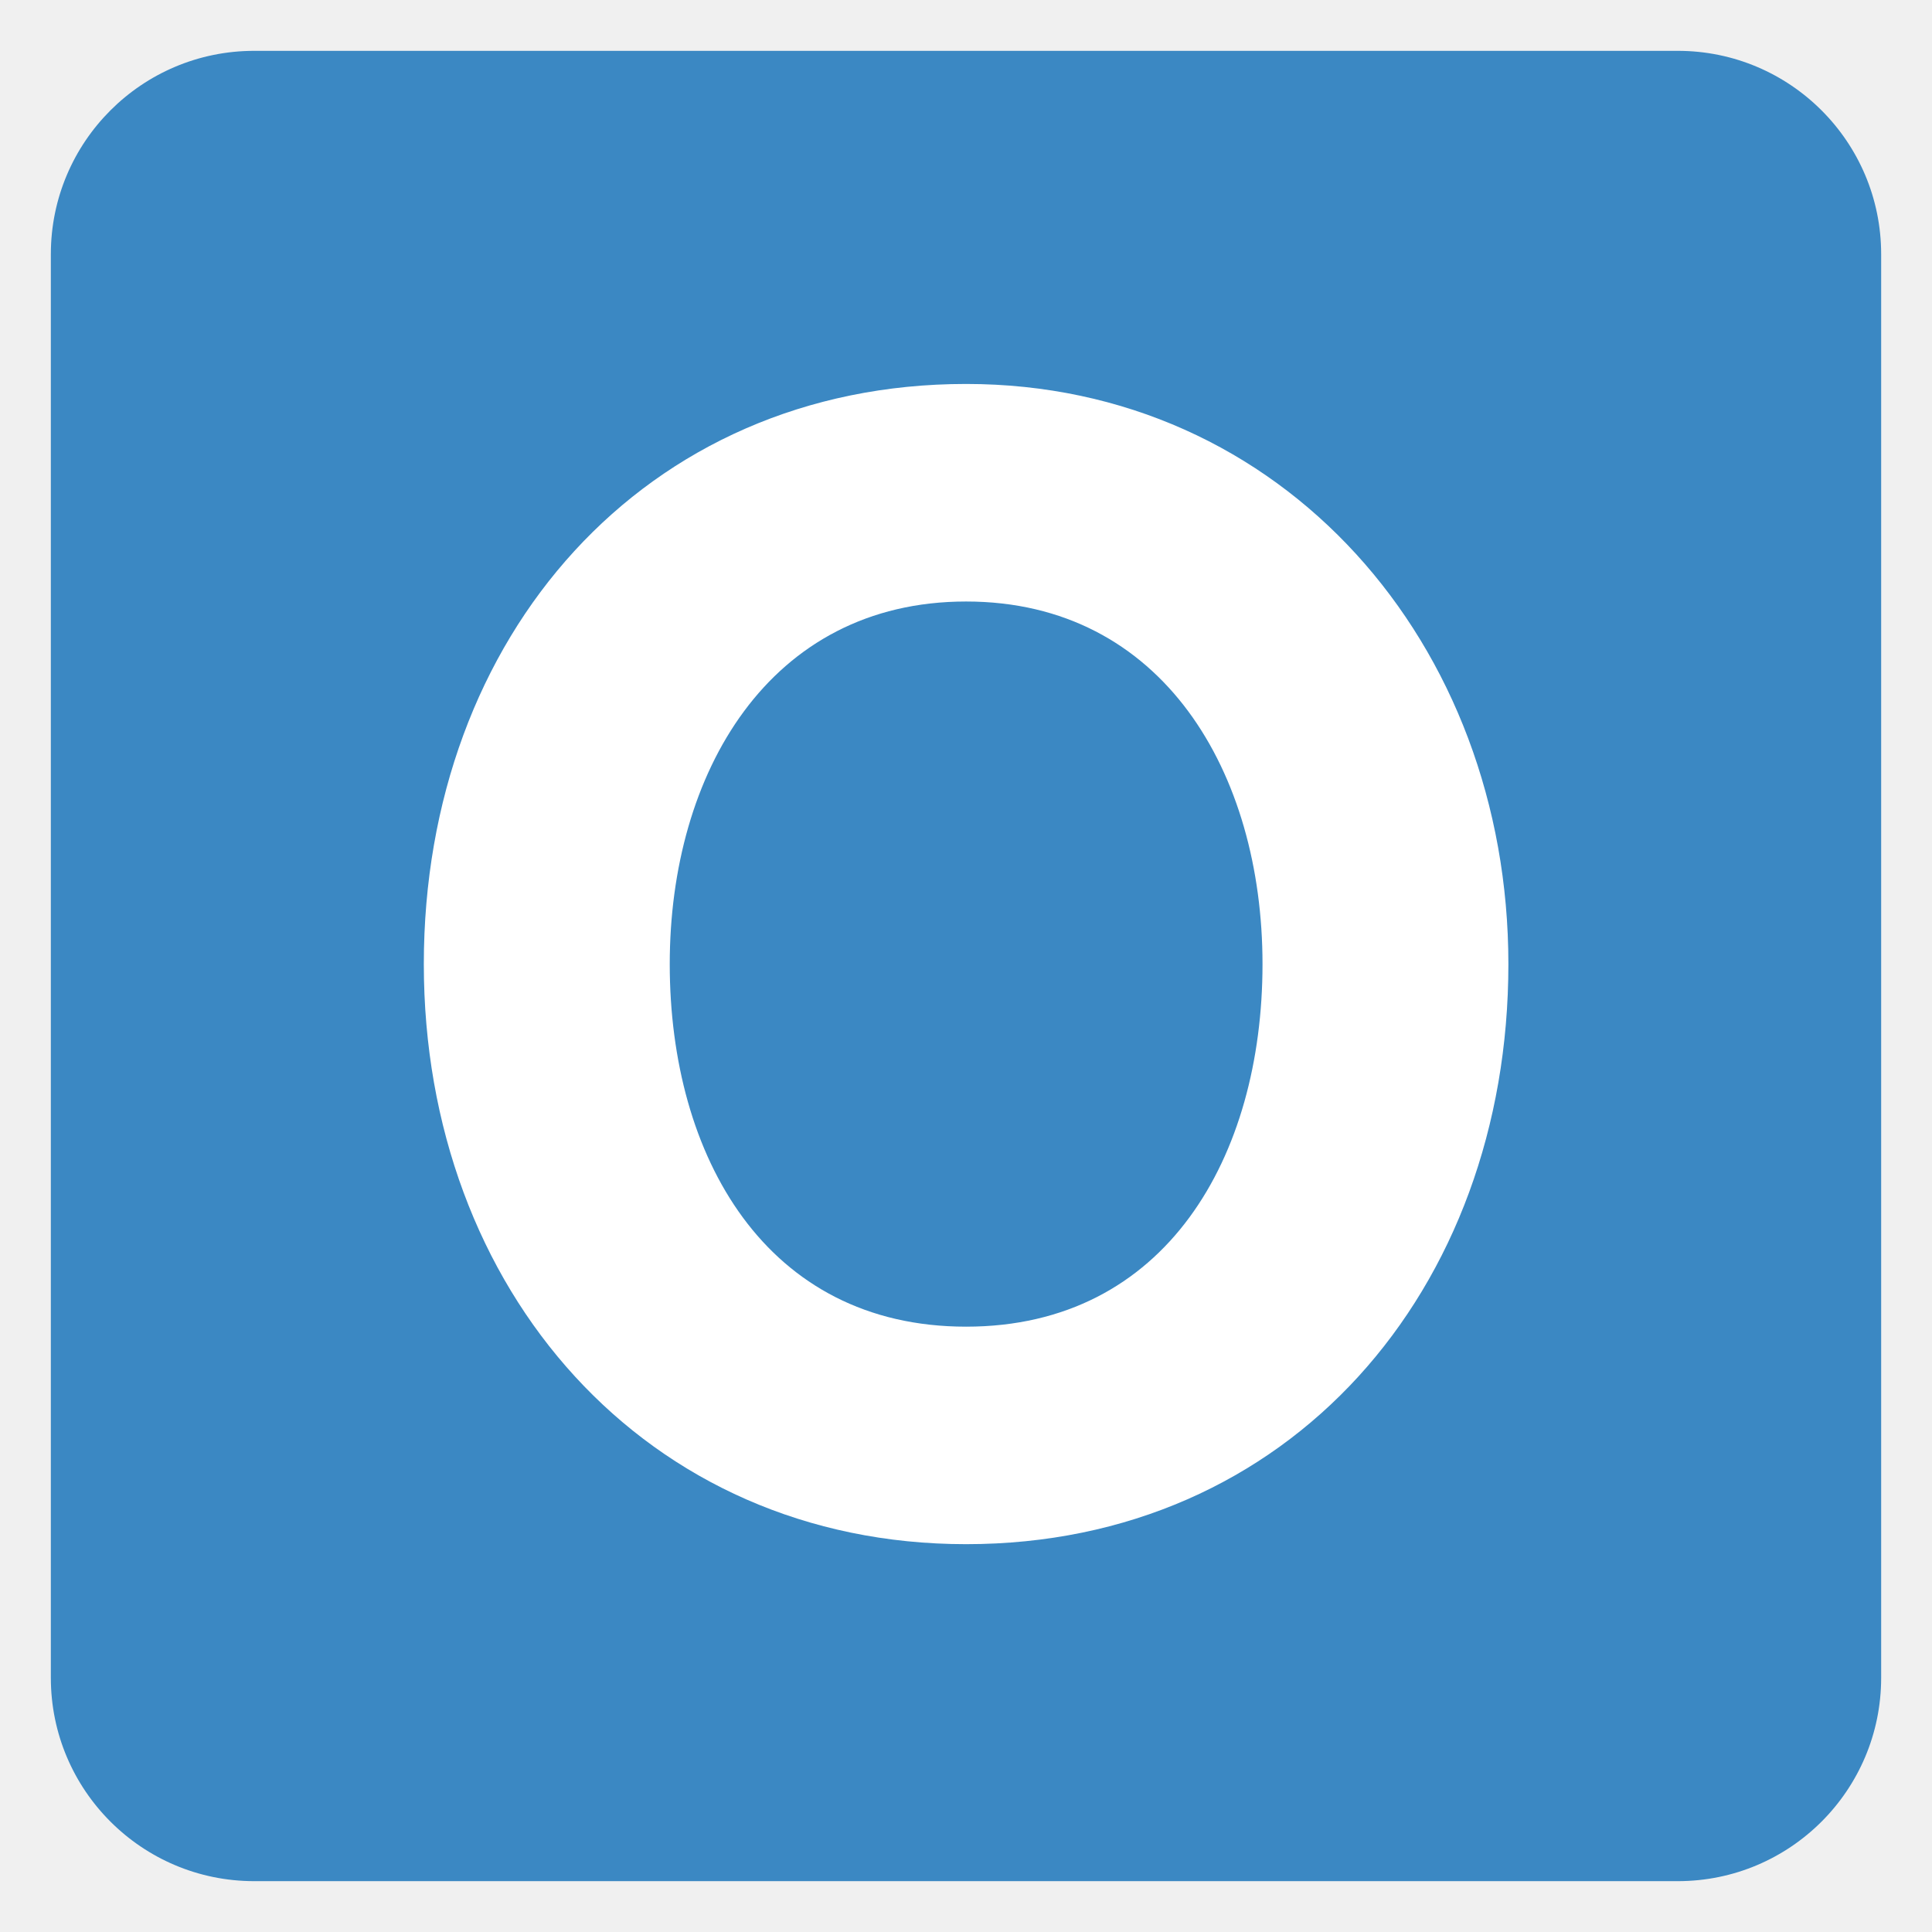
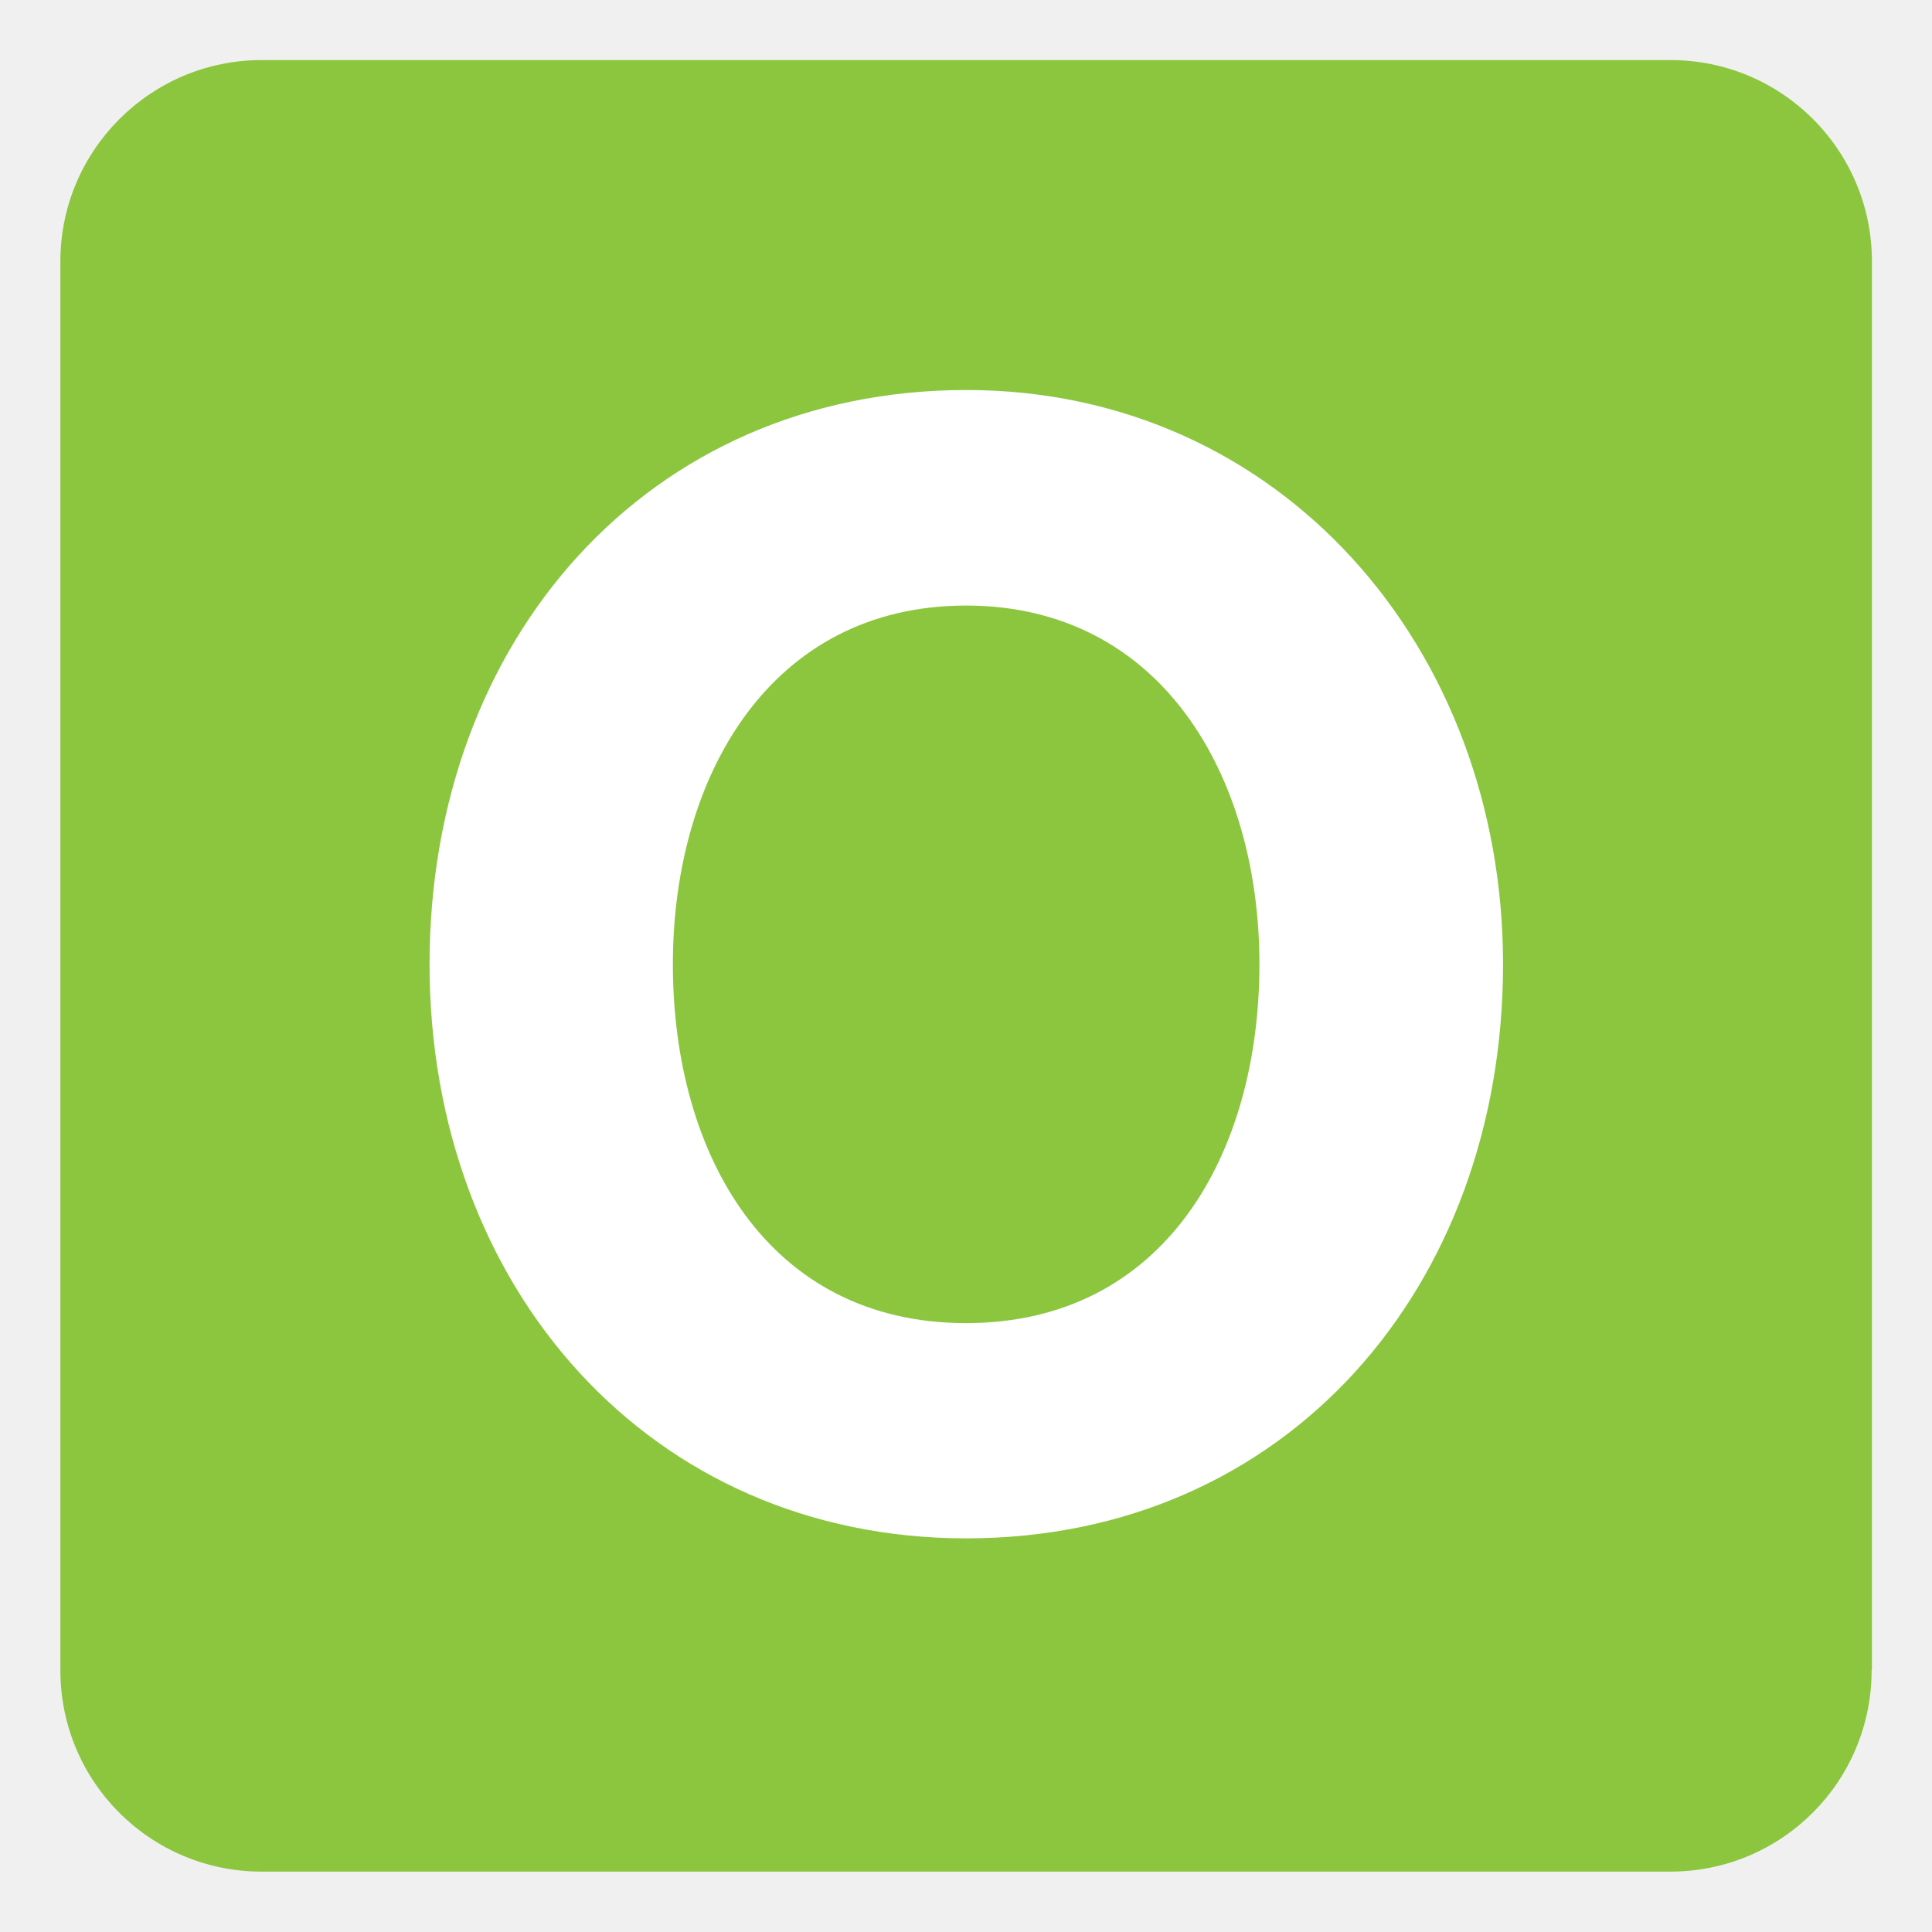
- <svg xmlns="http://www.w3.org/2000/svg" viewBox="0 0 47.5 47.5" style="enable-background:new 0 0 47.5 47.5;" xml:space="preserve" version="1.1" id="svg2">
-   <defs id="defs6">
-     <clipPath id="clipPath16" clipPathUnits="userSpaceOnUse">
-       <path id="path18" d="M 0,38 38,38 38,0 0,0 0,38 Z" />
-     </clipPath>
-   </defs>
-   <g transform="matrix(1.25,0,0,-1.25,0,47.5)" id="g10">
-     <g id="g12">
-       <g clip-path="url(#clipPath16)" id="g14">
-         <g transform="translate(37,5)" id="g20">
-           <path id="path22" style="fill:#3b88c3;fill-opacity:1;fill-rule:nonzero;stroke:none" d="m 0,0 c 0,-2.209 -1.791,-4 -4,-4 l -28,0 c -2.209,0 -4,1.791 -4,4 l 0,28 c 0,2.209 1.791,4 4,4 l 28,0 c 2.209,0 4,-1.791 4,-4 L 0,0 Z" />
-         </g>
-         <g transform="translate(24.832,19.0381)" id="g24">
-           <path id="path26" style="fill:#ffffff;fill-opacity:1;fill-rule:nonzero;stroke:none" d="m 0,0 c 0,3.752 -1.954,7.131 -5.83,7.131 -3.876,0 -5.829,-3.379 -5.829,-7.131 0,-3.782 1.891,-7.132 5.829,-7.132 3.937,0 5.83,3.35 5.83,7.132 m -16.496,0 c 0,6.449 4.341,11.41 10.666,11.41 6.232,0 10.666,-5.116 10.666,-11.41 0,-6.418 -4.31,-11.41 -10.666,-11.41 -6.294,0 -10.666,4.992 -10.666,11.41" />
-         </g>
-       </g>
-     </g>
-   </g>
+ <svg xmlns="http://www.w3.org/2000/svg" viewBox="0 0 64 64" enable-background="new 0 0 64 64">
+   <path d="M 62 55.33 C 62 59.02 59.02 62 55.33 62 L 8.67 62 C 4.98 62 2 59.02 2 55.33 l 0 -46.67 c 0 -3.68 2.99 -6.67 6.67 -6.67 l 46.67 0 c 3.68 0 6.67 2.98 6.67 6.67 l 0 46.67 z" style="fill:#8cc63e;fill-opacity:1;fill-rule:nonzero;stroke:none" />
+   <path d="m 41.72 31.94 c 0 -6.25 -3.26 -11.88 -9.72 -11.88 -6.46 0 -9.71 5.63 -9.71 11.88 0 6.3 3.15 11.89 9.71 11.89 6.56 0 9.72 -5.58 9.72 -11.89 m -27.49 0 c 0 -10.75 7.24 -19.02 17.78 -19.02 10.39 0 17.78 8.53 17.78 19.02 0 10.7 -7.18 19.02 -17.78 19.02 -10.49 0 -17.78 -8.32 -17.78 -19.02" style="fill:#ffffff;fill-opacity:1;fill-rule:nonzero;stroke:none" />
</svg>
